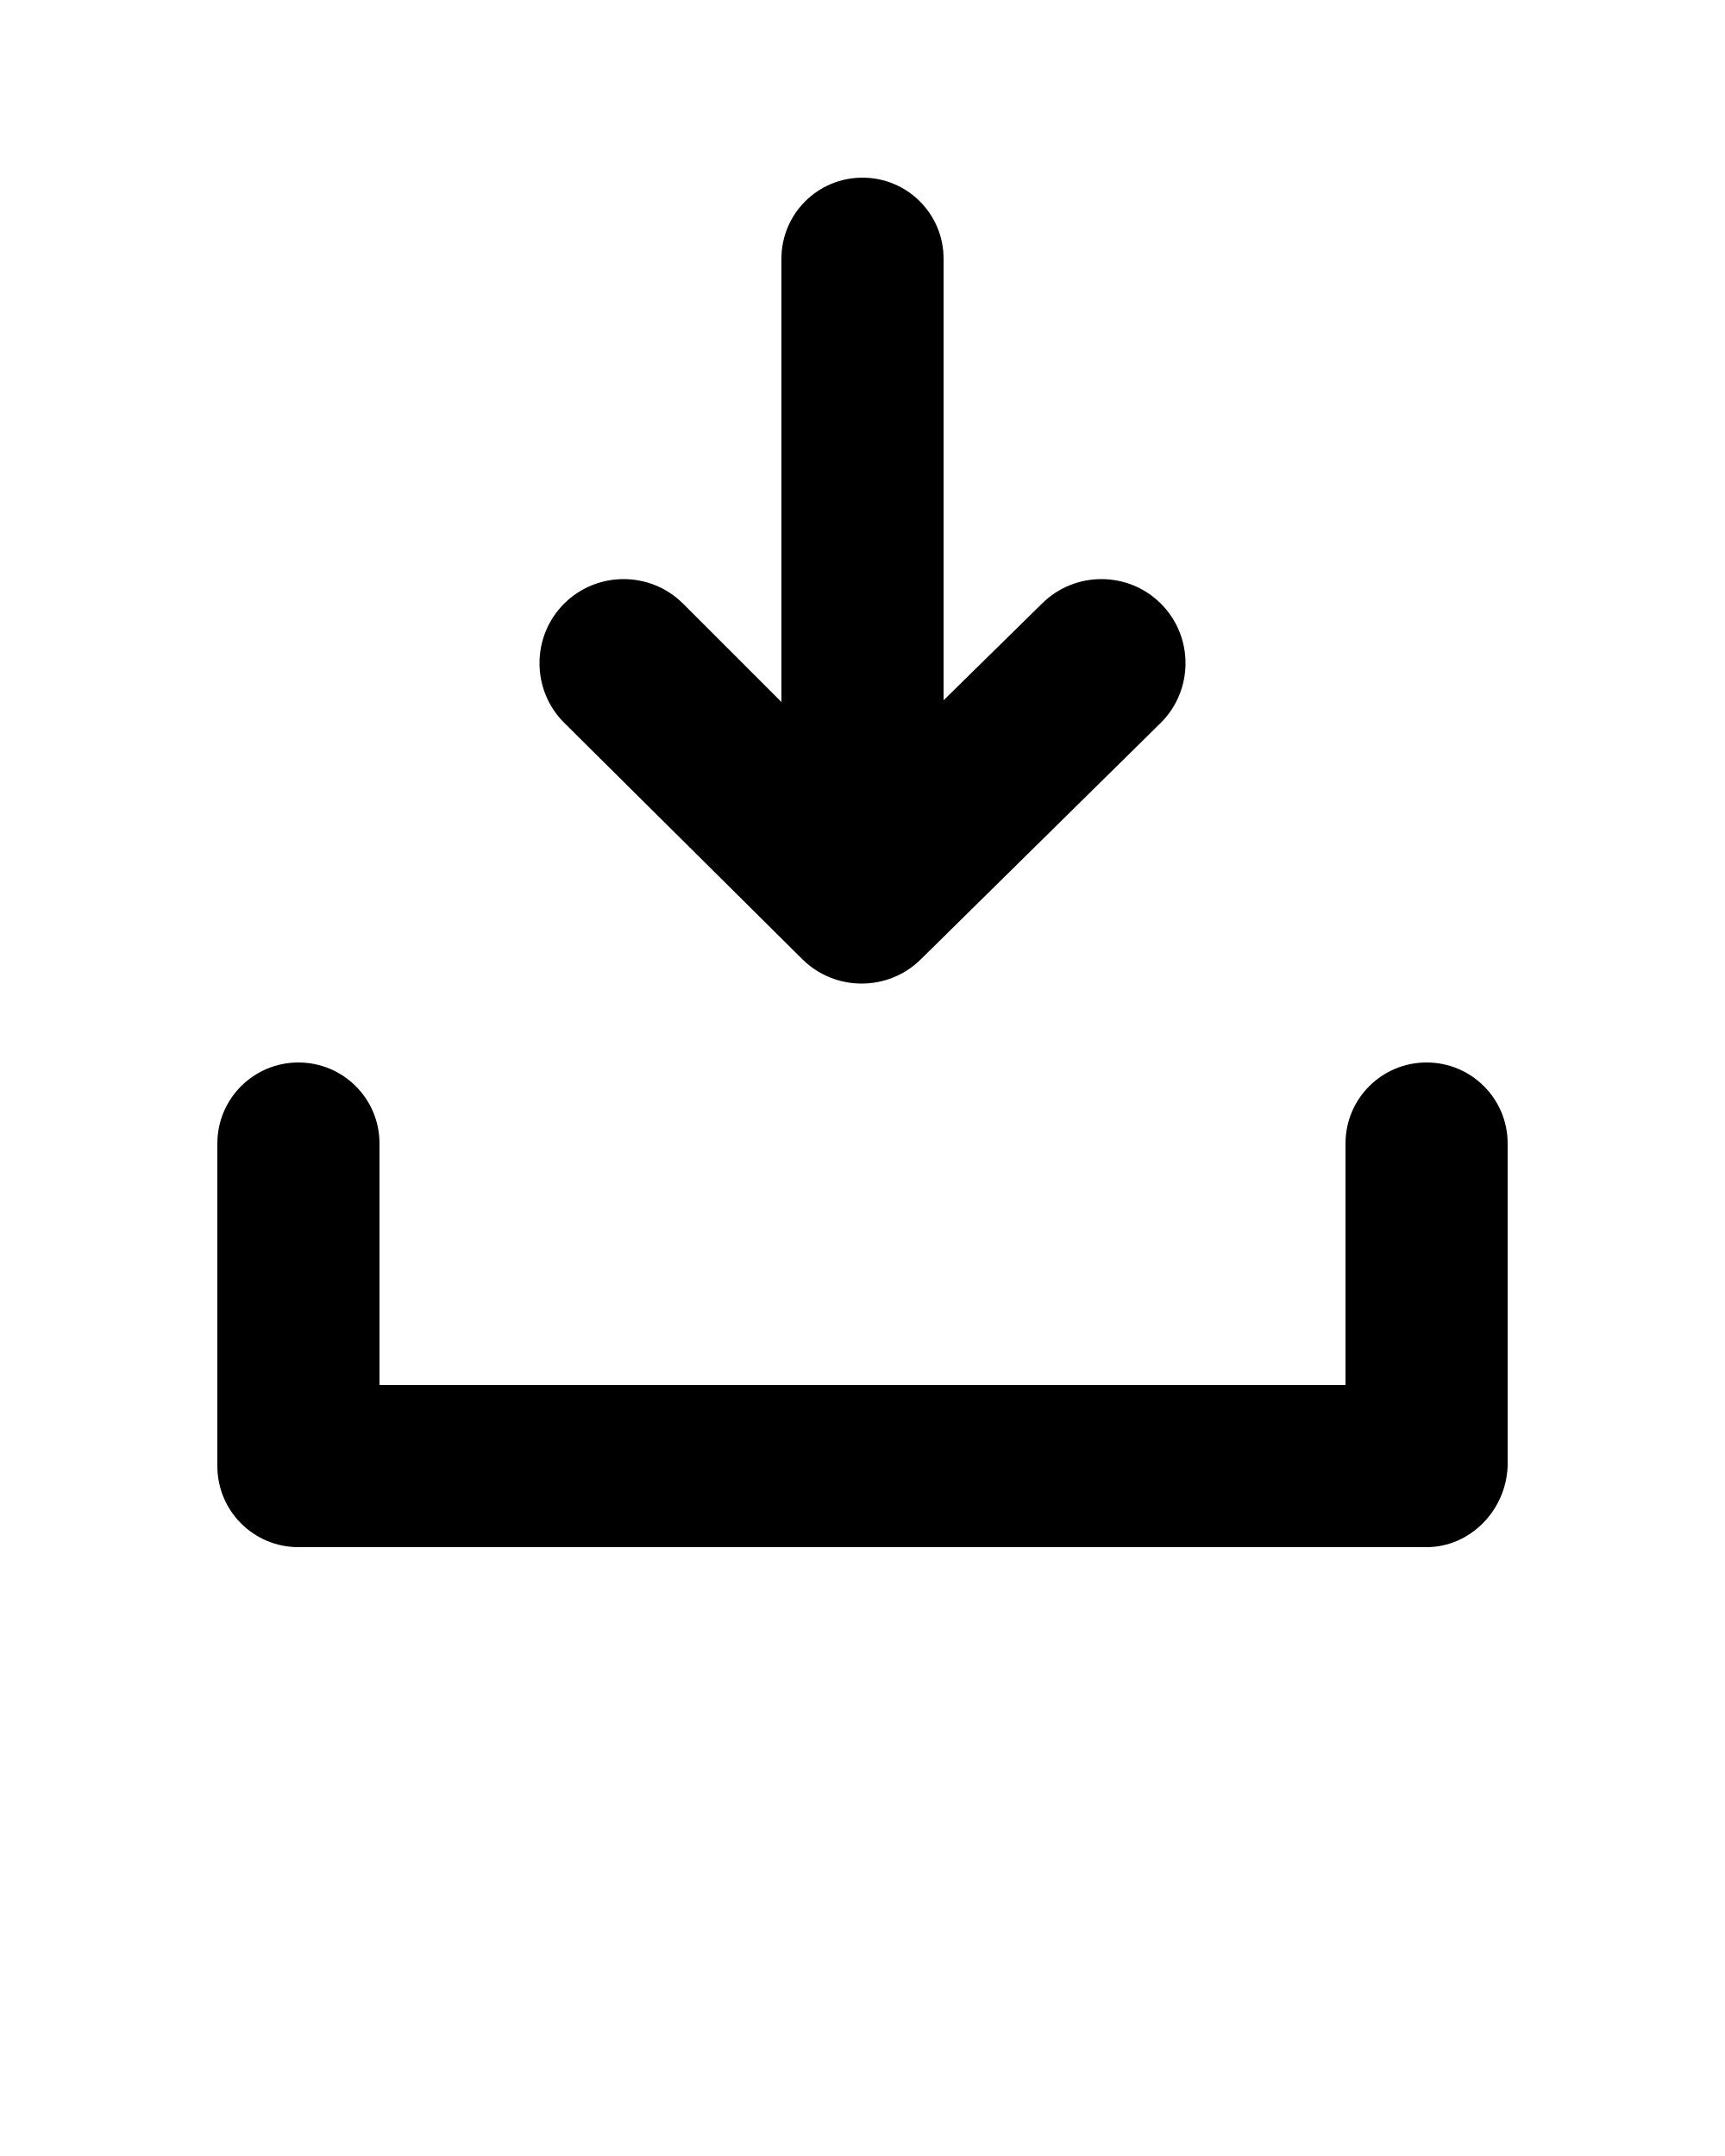
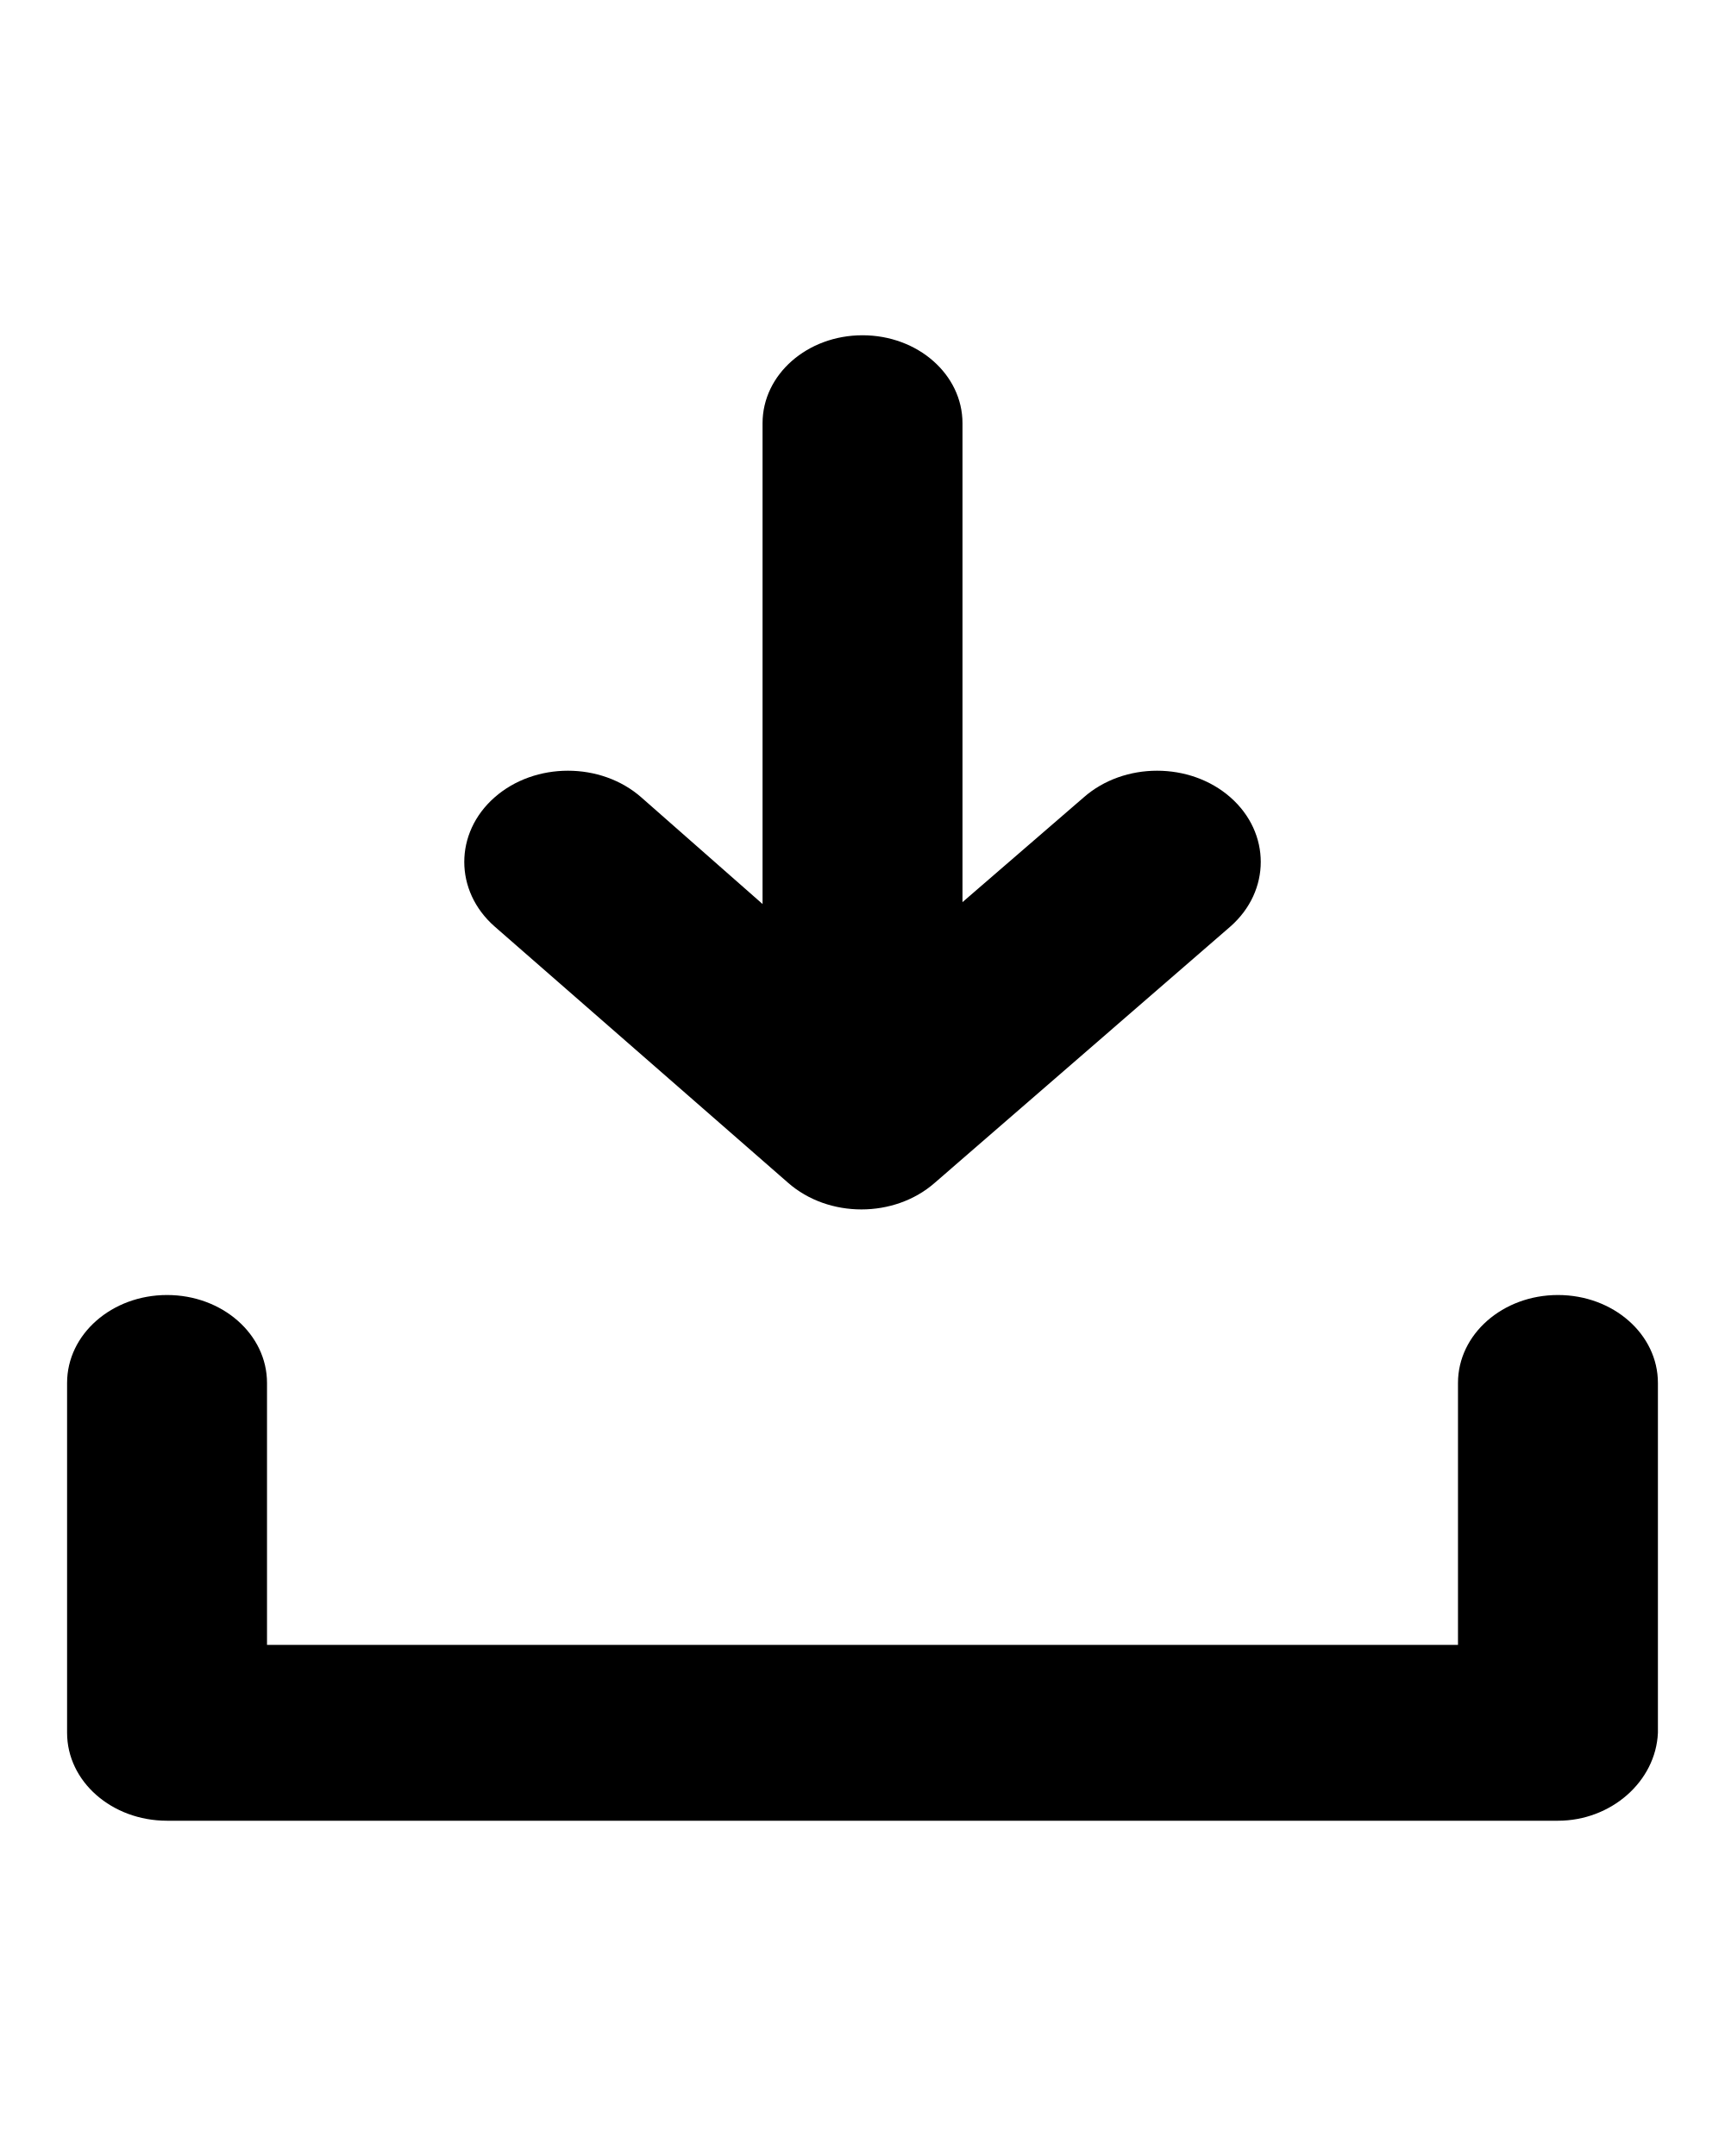
- <svg xmlns="http://www.w3.org/2000/svg" version="1.1" x="0px" y="0px" viewBox="0 0 100 125" style="enable-background:new 0 0 100 100;" xml:space="preserve">
-   <style type="text/css">
+ <svg xmlns="http://www.w3.org/2000/svg" version="1.1" x="0px" y="0px" viewBox="0 0 100 125" style="enable-background:new 0 0 100 100;" xml:space="preserve" id="svg1104">
+   <defs id="defs1108" />
+   <style type="text/css" id="style1100">
	.st0{fill-rule:evenodd;clip-rule:evenodd;}
	</style>
-   <path class="st0" d="M82.7,89.7H17.3c-2.6,0-4.7-2.1-4.7-4.7V66.3c0-2.6,2.1-4.7,4.7-4.7c2.6,0,4.7,2.1,4.7,4.7v14h56v-14  c0-2.6,2.1-4.7,4.7-4.7c2.6,0,4.7,2.1,4.7,4.7V85C87.3,87.6,85.2,89.7,82.7,89.7z M53.4,55.6c-1.9,1.9-5,1.9-6.9,0L32.7,41.9  c-1.9-1.9-1.9-5,0-6.9c1.9-1.9,5-1.9,6.9,0l5.7,5.7V15c0-2.6,2.1-4.7,4.7-4.7c2.6,0,4.7,2.1,4.7,4.7v25.6l5.7-5.6  c1.9-1.9,5-1.9,6.9,0c1.9,1.9,1.9,5,0,6.9L53.4,55.6z" />
+   <path class="st0" d="M 90.316,105.562 H 9.684 c -3.206,0 -5.795,-2.278 -5.795,-5.098 V 80.18 c 0,-2.82 2.589,-5.098 5.795,-5.098 3.206,0 5.795,2.278 5.795,5.098 V 95.366 H 84.521 V 80.18 c 0,-2.82 2.589,-5.098 5.795,-5.098 3.206,0 5.795,2.278 5.795,5.098 v 20.284 c -0.123,2.82 -2.712,5.098 -5.795,5.098 z M 54.192,68.574 c -2.343,2.061 -6.164,2.061 -8.507,0 L 28.671,53.714 c -2.342,-2.061 -2.342,-5.423 0,-7.484 2.343,-2.061 6.164,-2.061 8.507,0 l 7.028,6.183 V 24.536 c 0,-2.82 2.589,-5.098 5.795,-5.098 3.206,0 5.795,2.278 5.795,5.098 v 27.768 l 7.028,-6.074 c 2.342,-2.061 6.164,-2.061 8.507,0 2.342,2.061 2.342,5.423 0,7.484 z" id="path1102" style="clip-rule:evenodd;fill-rule:evenodd;stroke-width:1.156" />
</svg>
